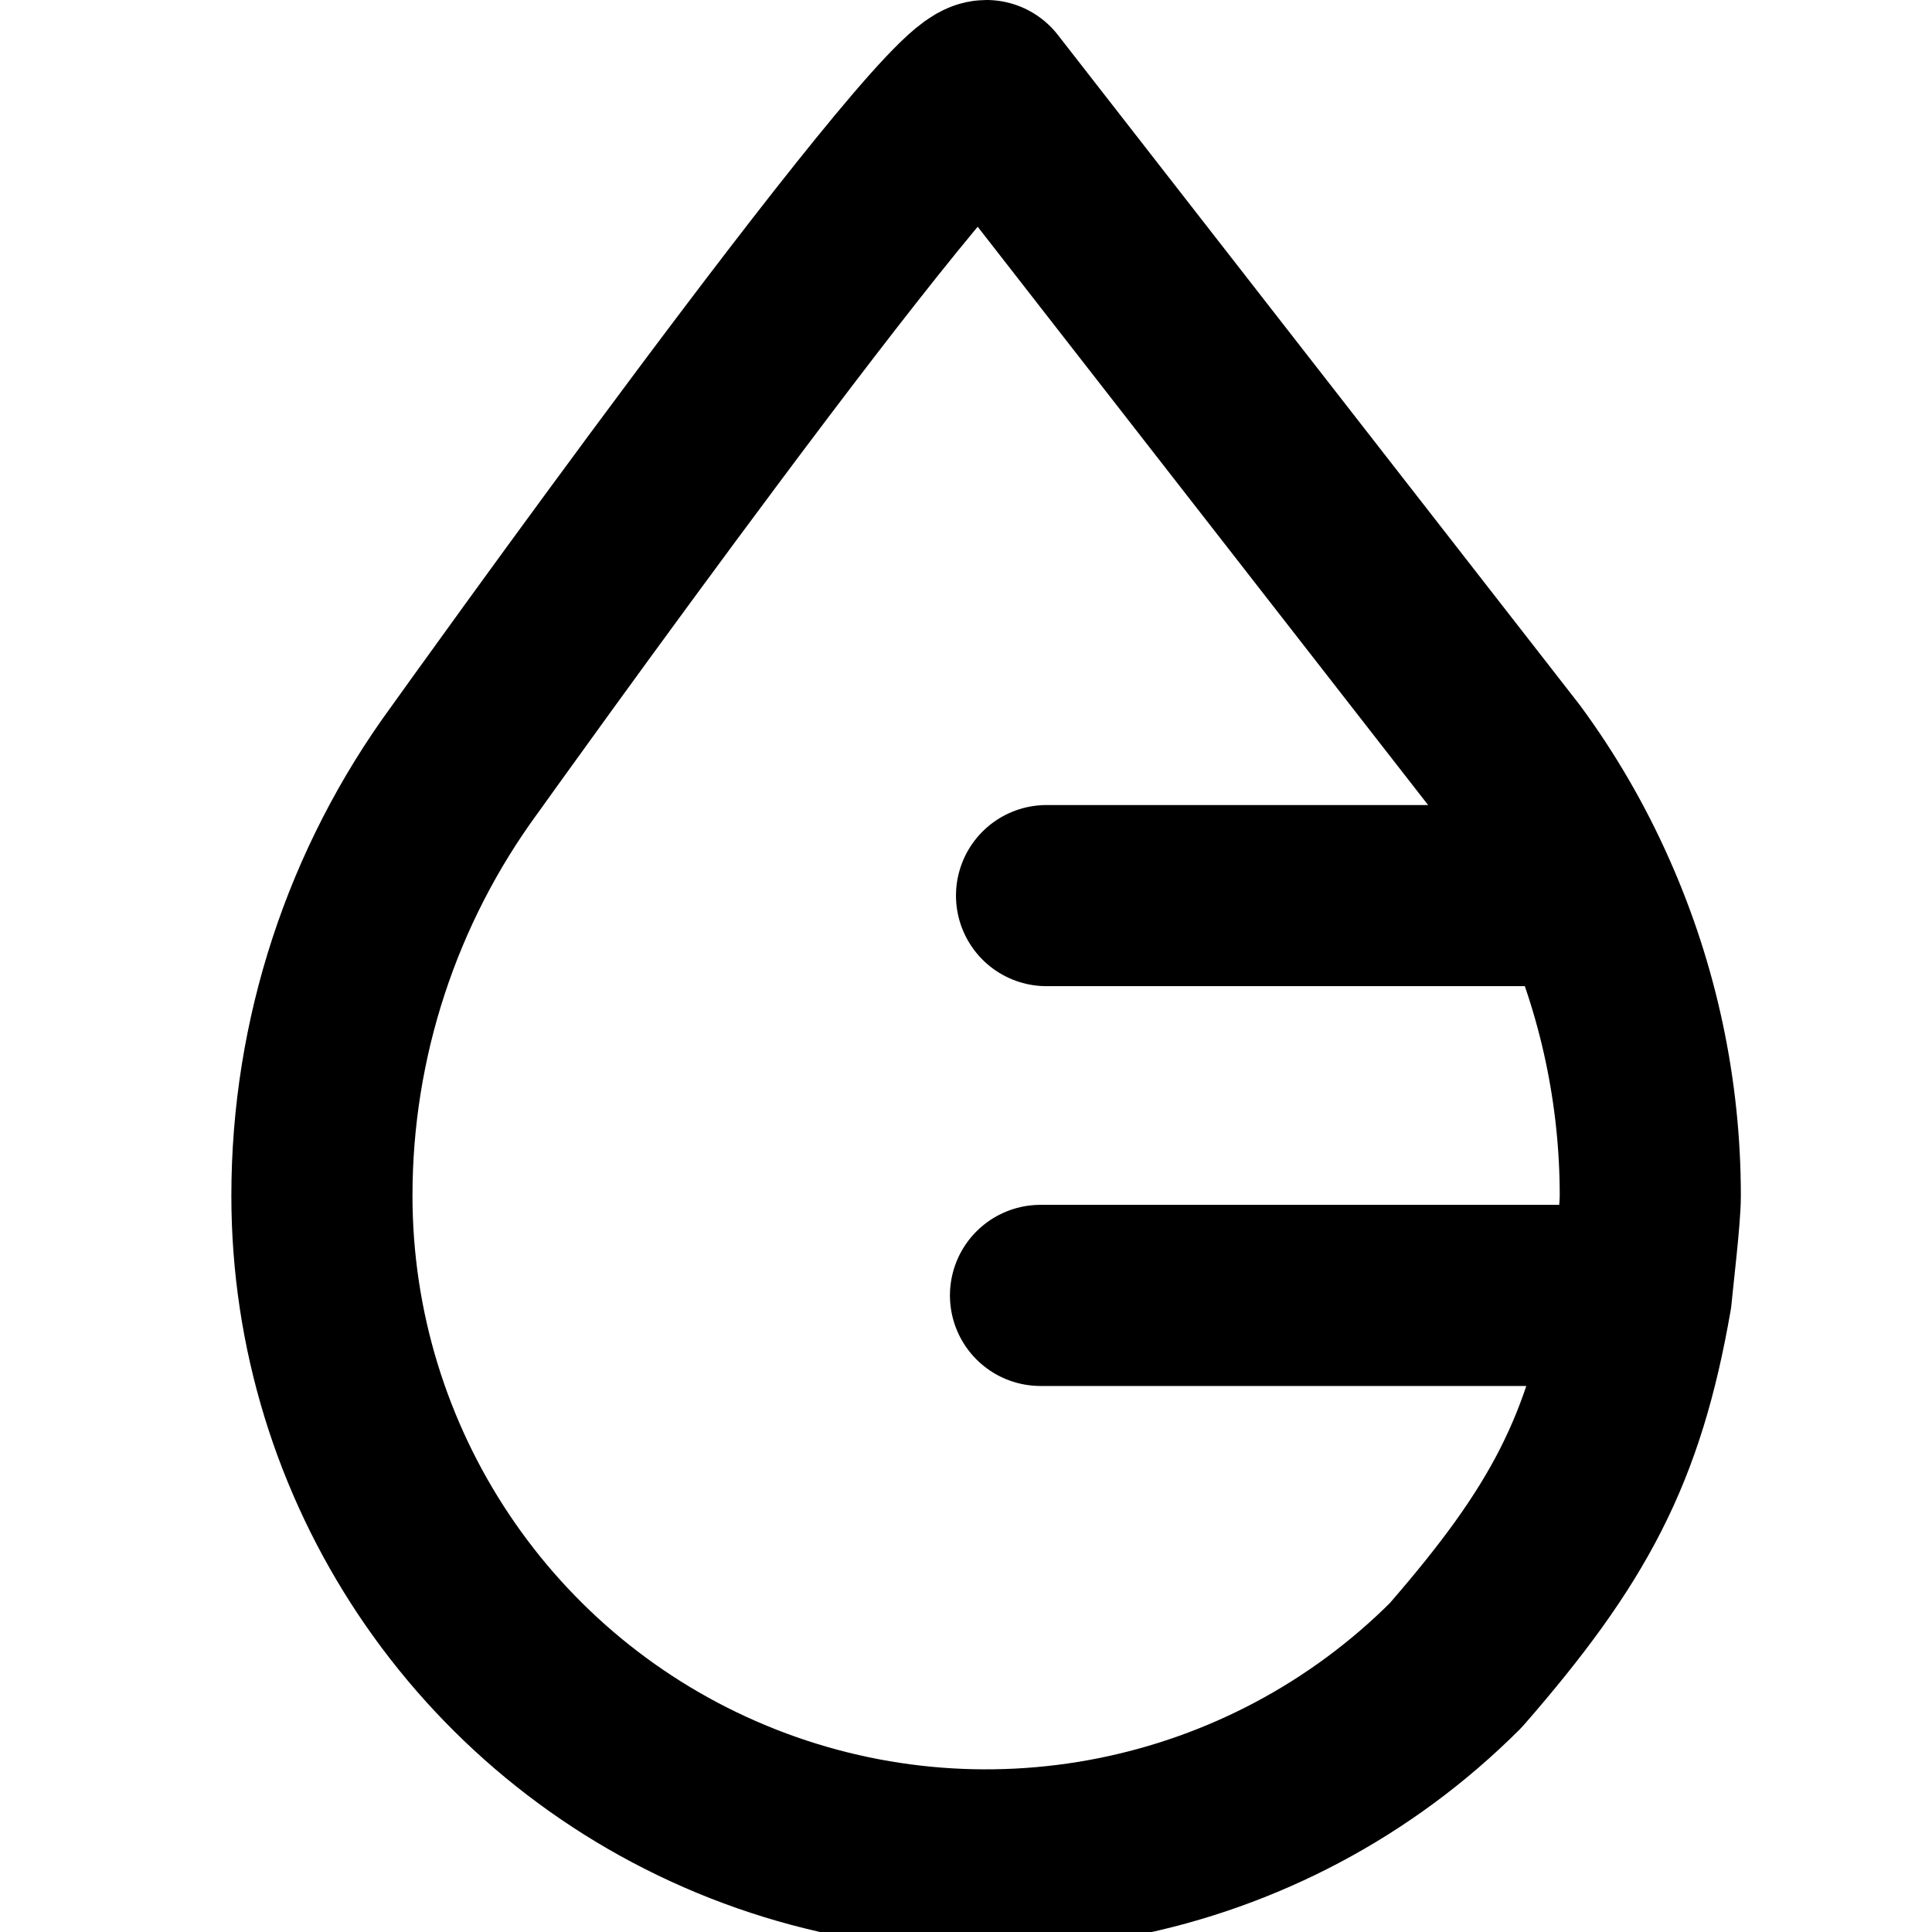
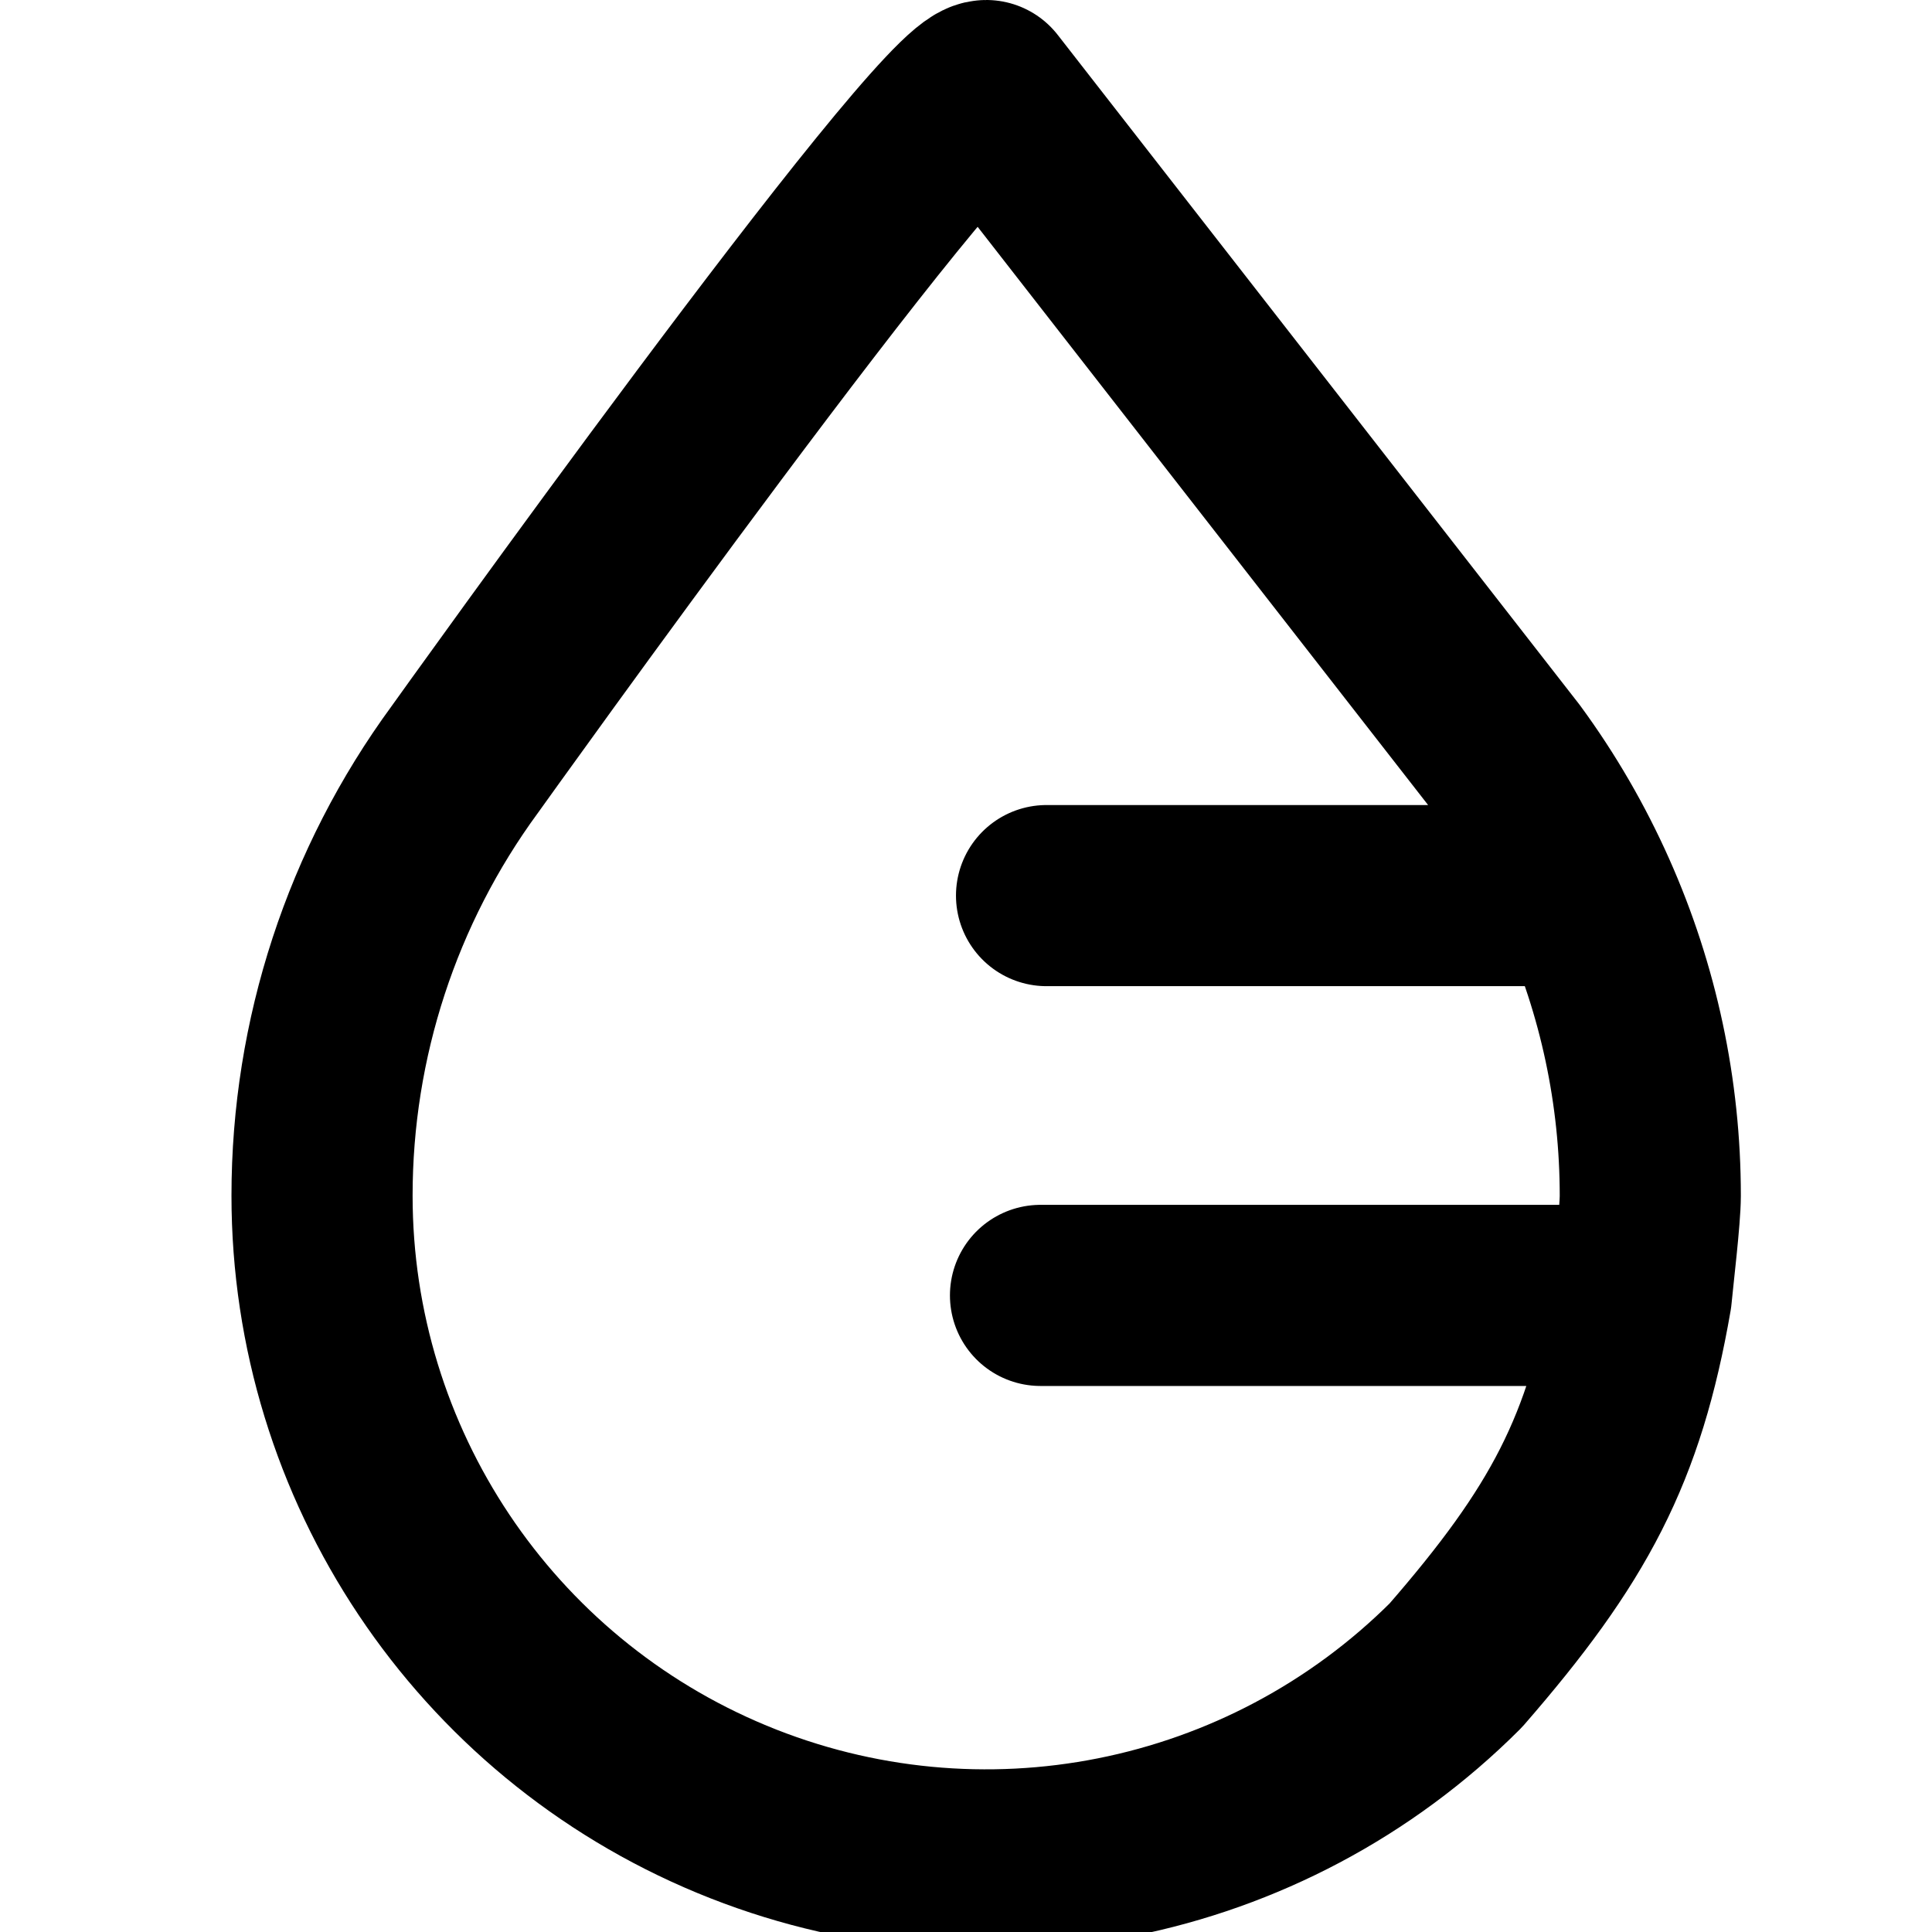
<svg xmlns="http://www.w3.org/2000/svg" width="16" height="16" fill="none" viewBox="0 0 16 16">
-   <path stroke="#000" stroke-linecap="round" stroke-linejoin="round" stroke-width="1.5" d="M8.617 10.728h4.976M8.667 7.417h4.471m.455 3.31c.016-.17.074-.652.074-.825a6.1 6.1 0 0 0-.529-2.485m.455 3.31c-.222 1.28-.601 1.989-1.537 3.064a5.5 5.5 0 0 1-9.39-3.889c0-1.3.415-2.565 1.183-3.612 0 0 3.958-5.54 4.32-5.54l4.315 5.54c.26.353.478.73.654 1.127" />
+   <path stroke="#000" stroke-linecap="round" stroke-linejoin="round" stroke-width="1.5" d="M8.617 10.728h4.976M8.667 7.417h4.471m0 0a6.098 6.098 0 0 0-.654-1.127L8.168.75c-.36 0-4.319 5.54-4.319 5.54a6.106 6.106 0 0 0-1.182 3.612 5.5 5.5 0 0 0 9.389 3.89c.936-1.076 1.315-1.785 1.537-3.064.016-.17.074-.653.074-.826a6.1 6.1 0 0 0-.529-2.485Z" />
</svg>
